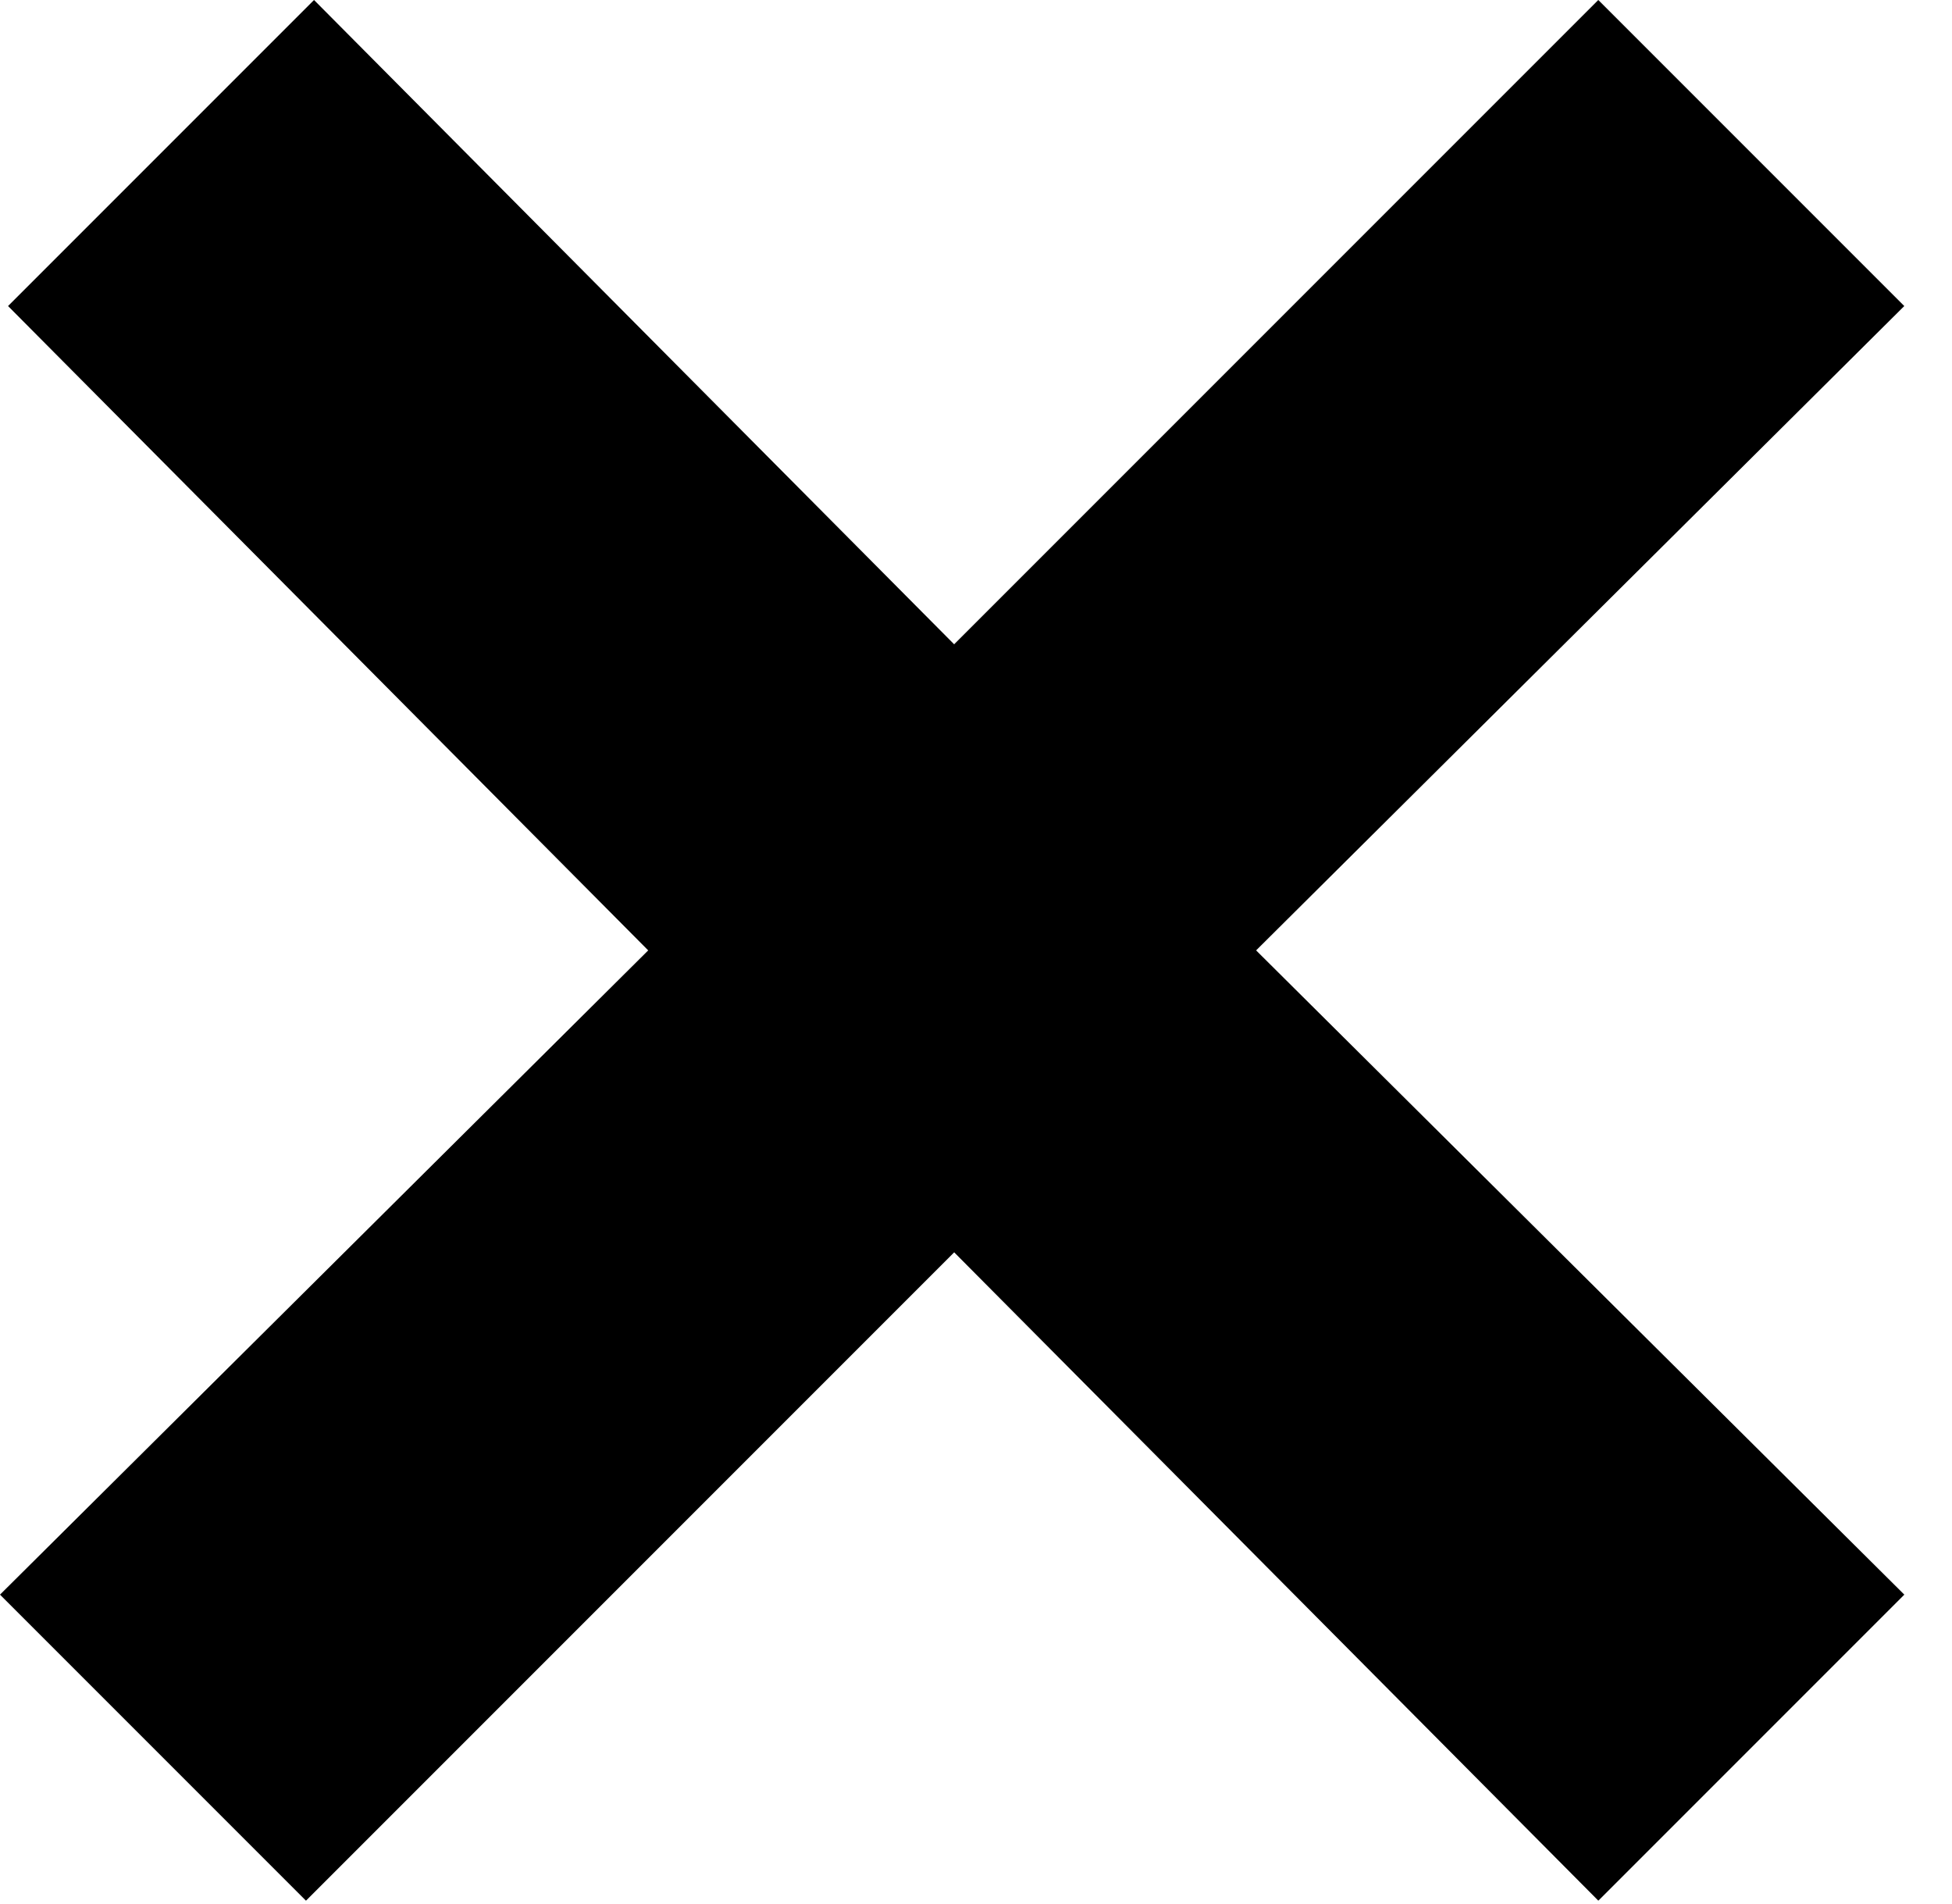
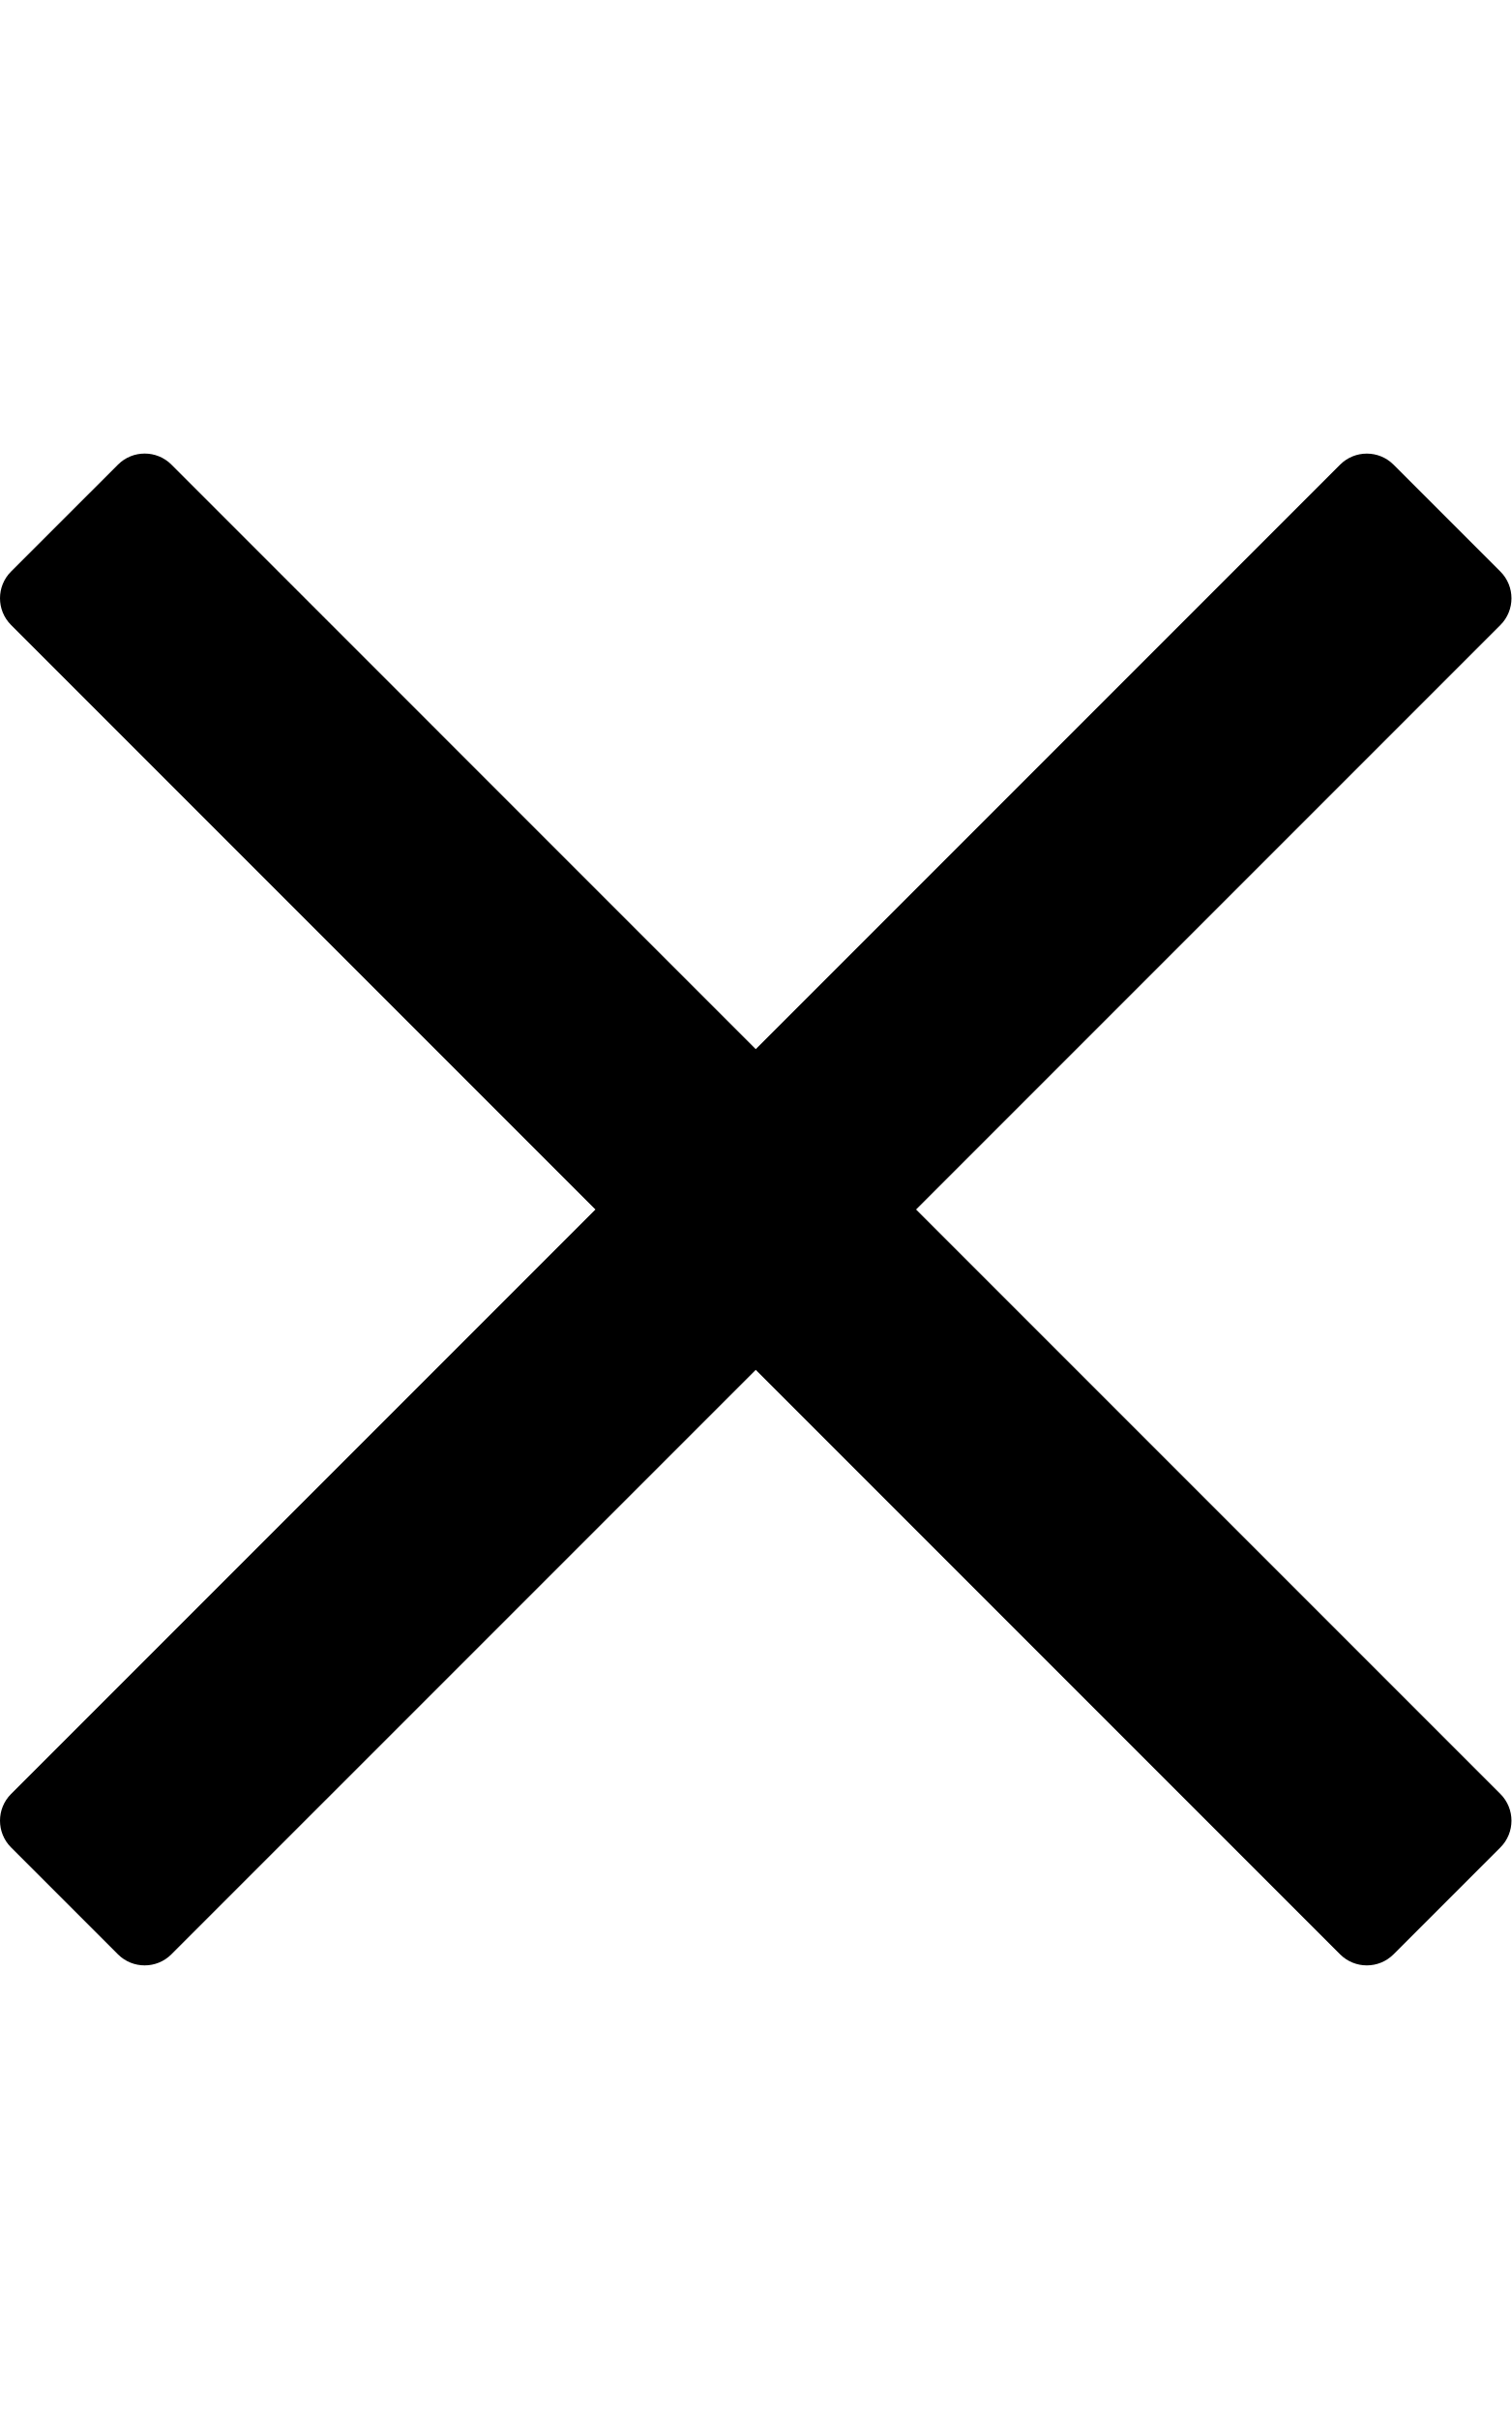
- <svg xmlns="http://www.w3.org/2000/svg" width="100%" height="100%" viewBox="0 0 40 39" version="1.1" xml:space="preserve" style="fill-rule:evenodd;clip-rule:evenodd;stroke-linejoin:round;stroke-miterlimit:1.414;">
-   <path d="M32.752,0l-13.2,13.2l-13.117,-13.2l-6.27,6.27l13.118,13.201l-13.283,13.199l6.27,6.27l13.283,-13.283l13.2,13.283l6.27,-6.27l-13.283,-13.199l13.282,-13.201l-6.27,-6.27Z" />
+ <svg xmlns="http://www.w3.org/2000/svg" viewBox="0 0 320 512">
+   <path d="M193.94 256L296.5 153.44l21.15-21.15c3.12-3.12 3.12-8.19 0-11.31l-22.63-22.63c-3.12-3.12-8.19-3.12-11.31 0L160 222.06 36.29 98.34c-3.12-3.12-8.19-3.12-11.31 0L2.34 120.97c-3.12 3.12-3.12 8.19 0 11.31L126.06 256 2.34 379.71c-3.12 3.12-3.12 8.19 0 11.31l22.63 22.63c3.12 3.12 8.19 3.12 11.31 0L160 289.94 262.56 392.5l21.15 21.15c3.12 3.12 8.19 3.12 11.31 0l22.63-22.63c3.12-3.12 3.12-8.19 0-11.31L193.94 256z" />
</svg>
